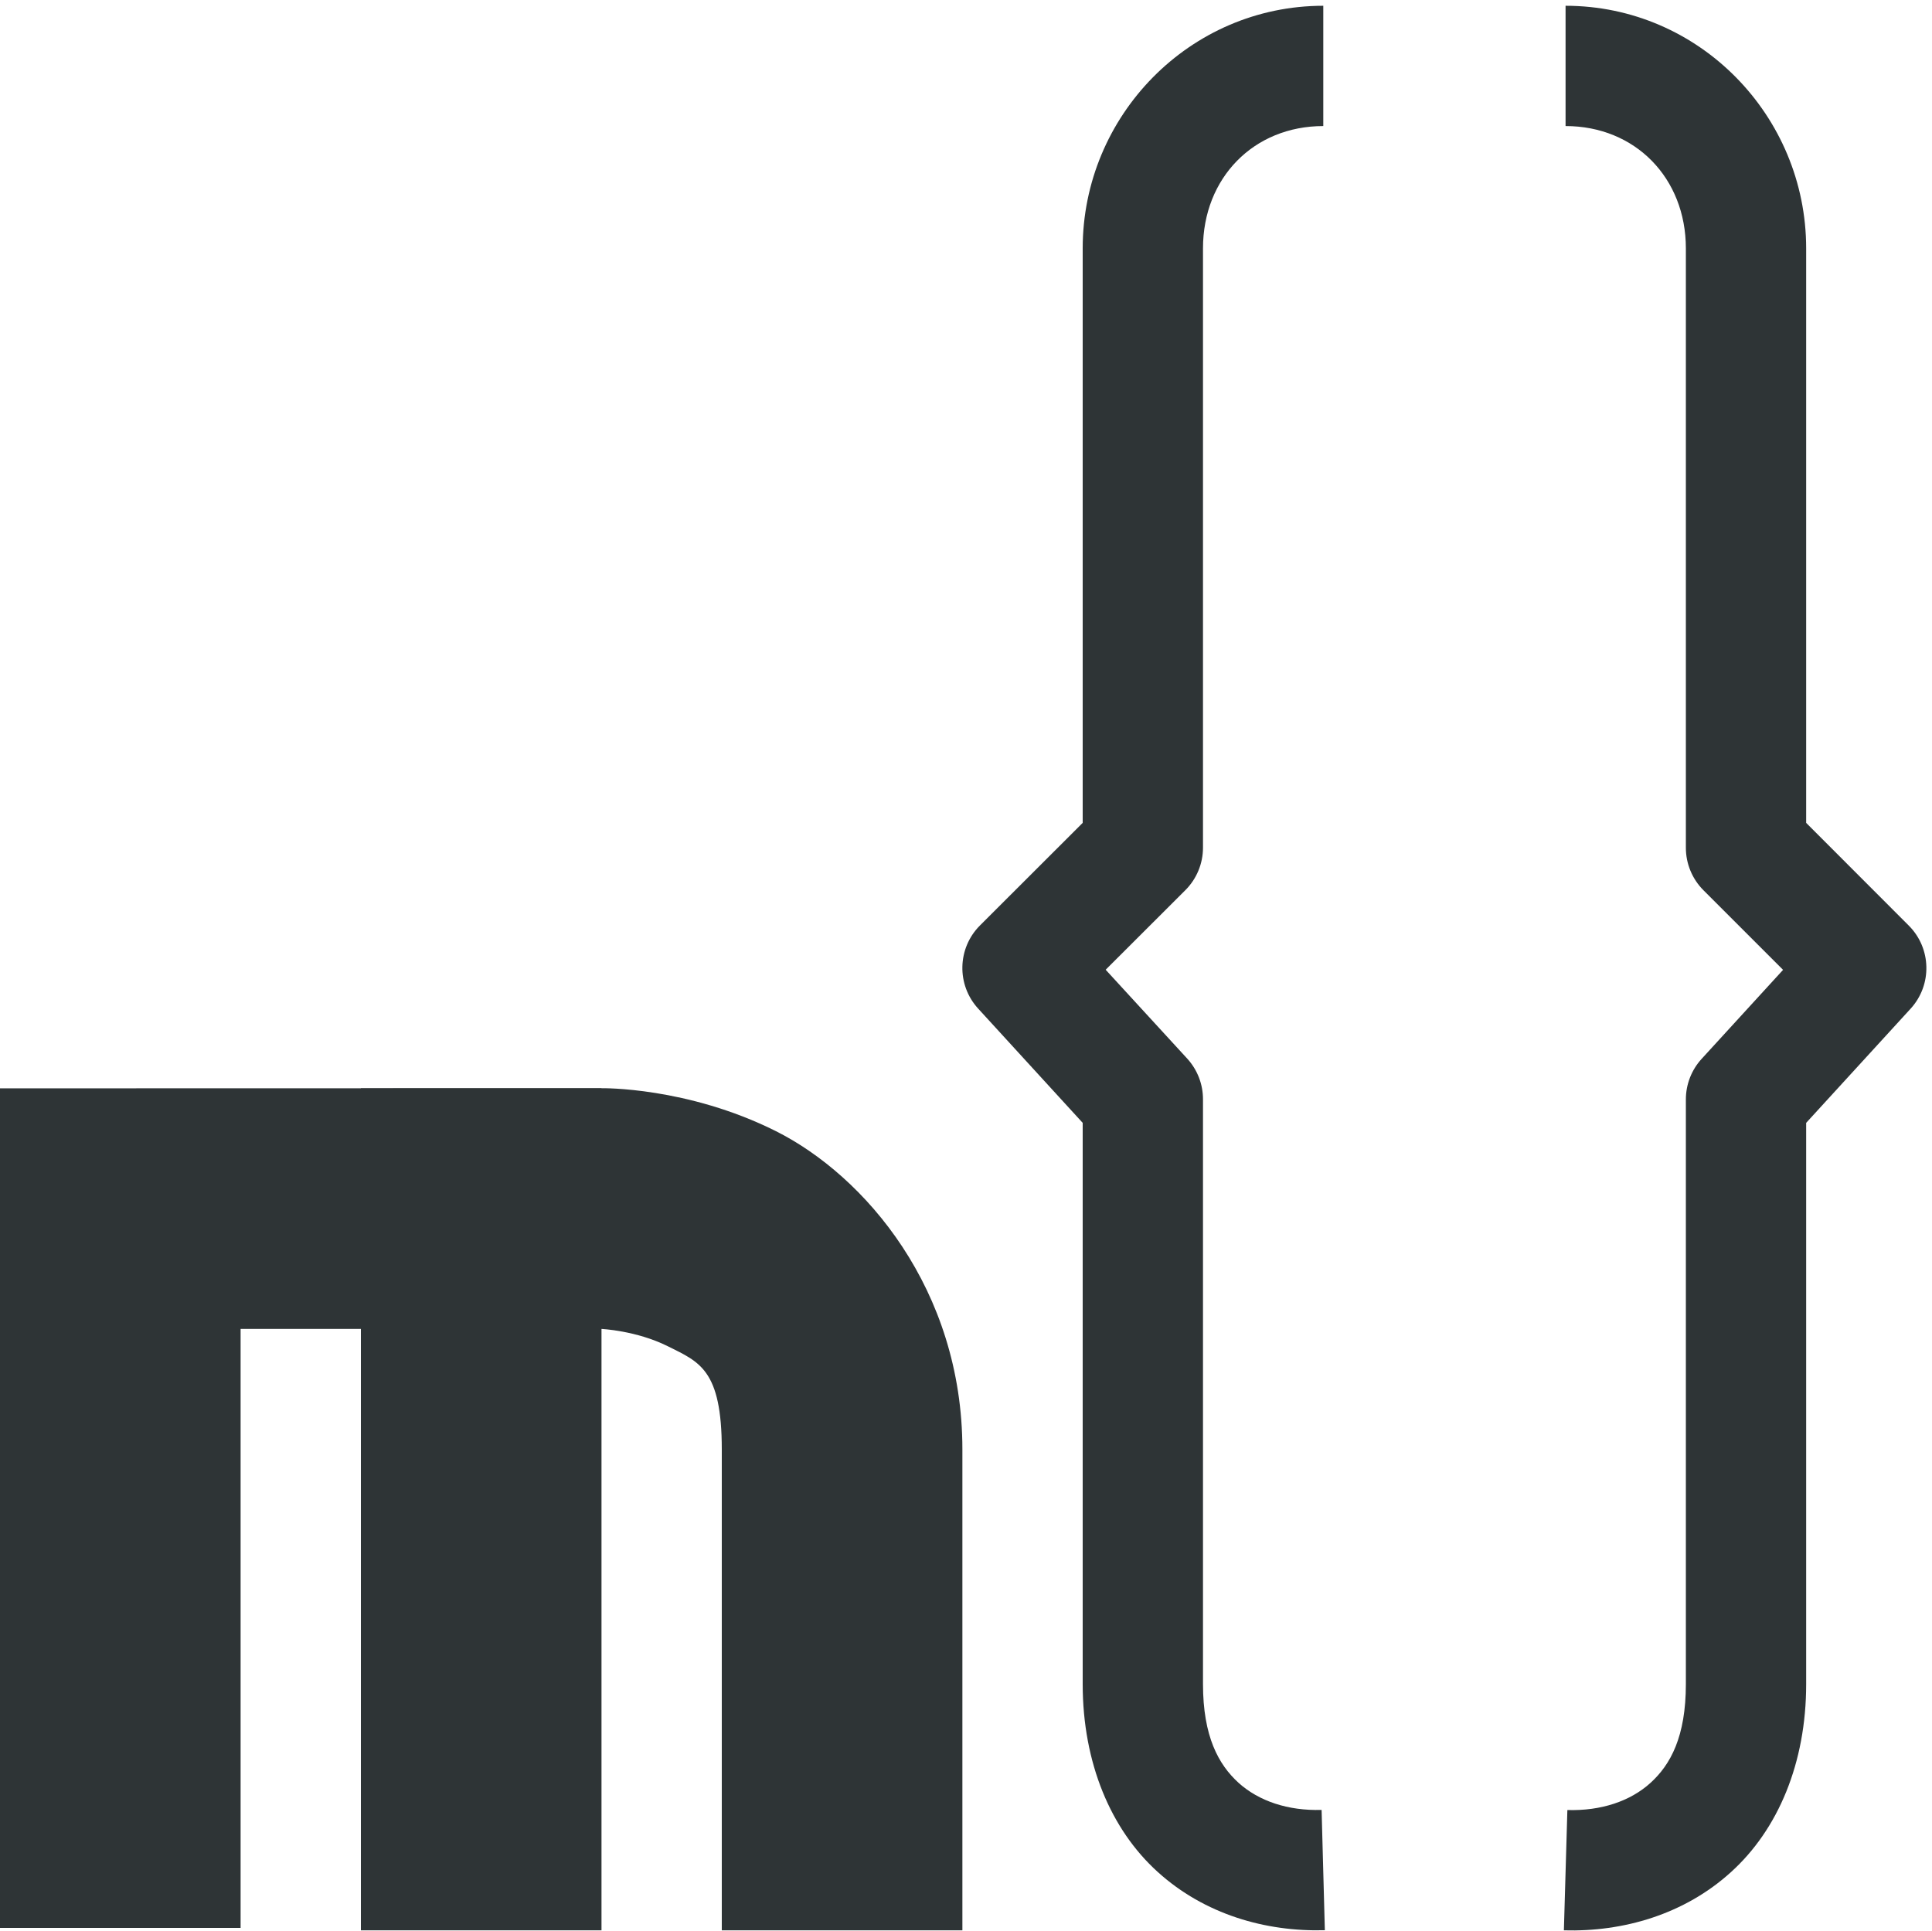
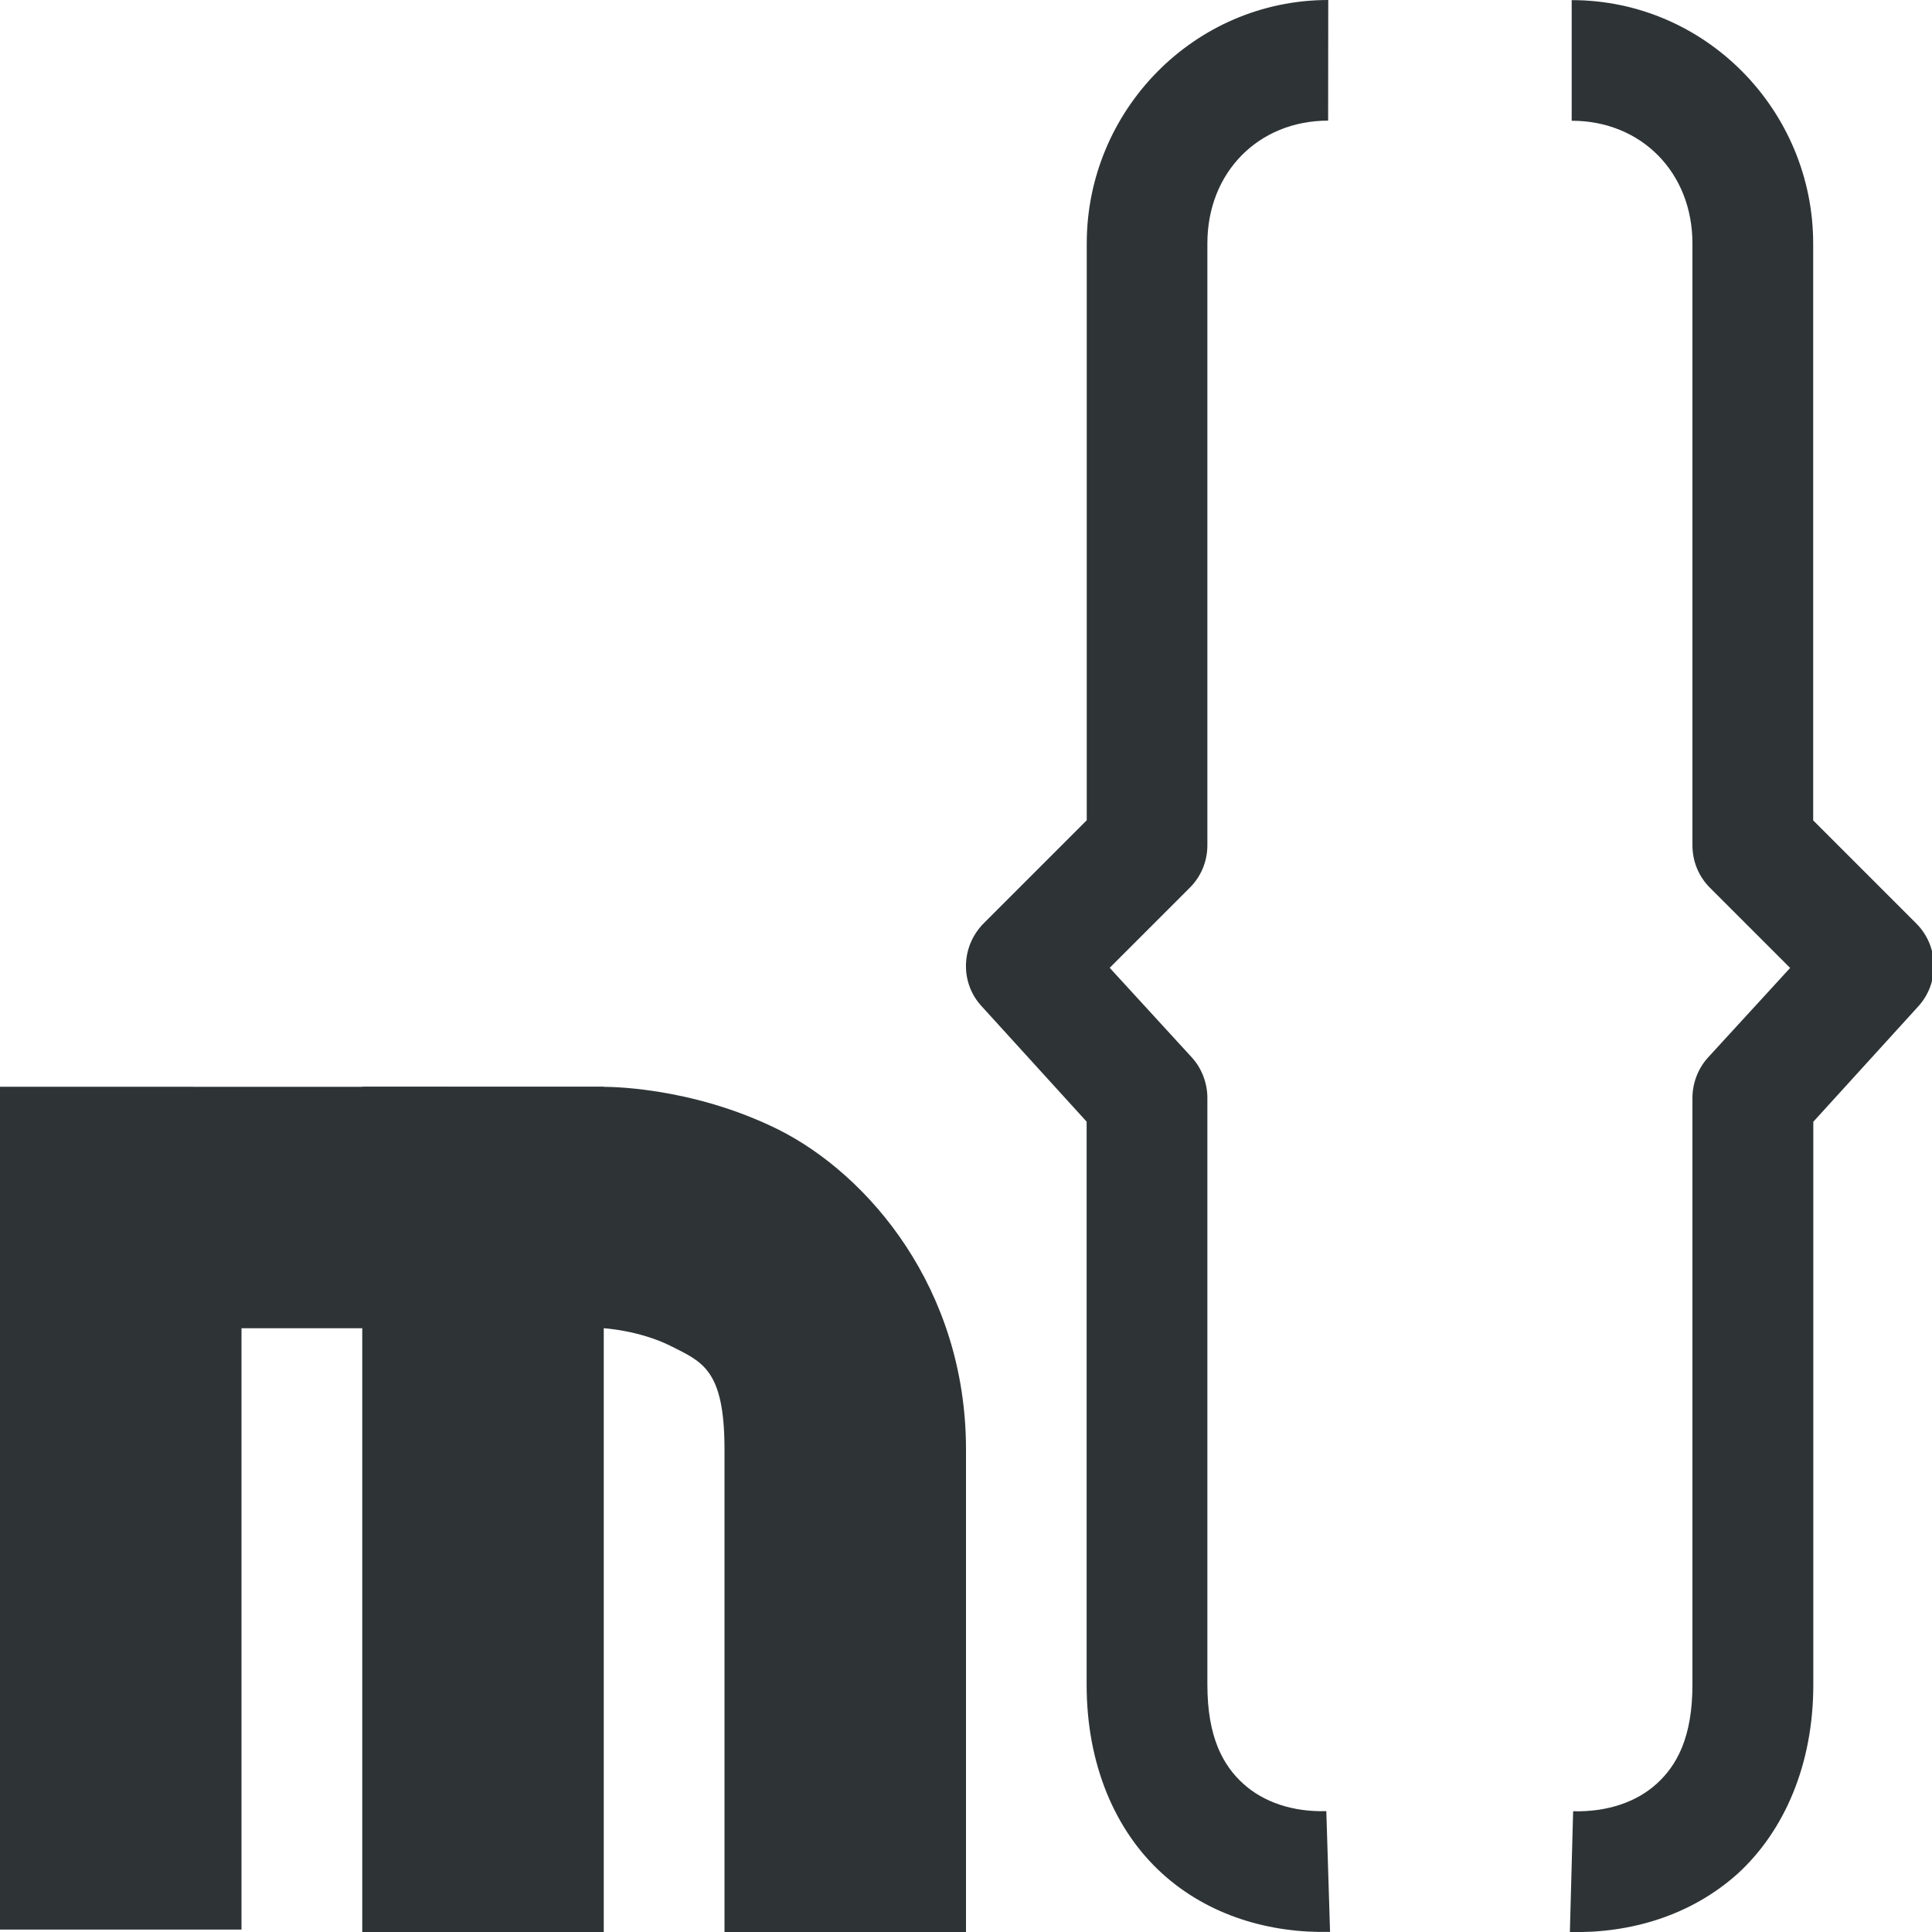
- <svg xmlns="http://www.w3.org/2000/svg" width="16.06" height="16.048">
-   <g color="#000" font-weight="400" font-family="sans-serif" fill="#2e3436">
-     <path d="M11 .048c-1.11 0-2 .914-2 2.017v4.776l-.854.853a.5.5 0 0 0-.015.691l.869.95V14c0 .657.234 1.21.623 1.562.389.353.897.499 1.39.485l-.027-1c-.28.008-.521-.073-.69-.225C10.129 14.67 10 14.436 10 14V9.14a.5.5 0 0 0-.13-.338l-.679-.74.663-.662A.5.5 0 0 0 10 7.048V2.065c0-.585.421-1.017 1-1.017zm-11 9v6.98h2v-4.98h2.998s.29.013.553.144c.262.131.449.193.449.86v3.996h2V12.05c0-1.333-.813-2.276-1.55-2.646-.739-.37-1.448-.357-1.448-.357H5z" style="line-height:normal;font-variant-ligatures:normal;font-variant-position:normal;font-variant-caps:normal;font-variant-numeric:normal;font-variant-alternates:normal;font-feature-settings:normal;text-indent:0;text-align:start;text-decoration-line:none;text-decoration-style:solid;text-decoration-color:#000;text-transform:none;text-orientation:mixed;shape-padding:0;isolation:auto;mix-blend-mode:normal" overflow="visible" />
-     <path d="M3 9.048v7h2v-7zm10.014-9v1c.579 0 1 .432 1 1.017v4.983a.5.5 0 0 0 .146.353l.662.662-.677.74a.5.5 0 0 0-.131.338v4.86c0 .436-.127.67-.295.822-.168.152-.41.233-.69.225l-.029 1c.493.014 1.002-.132 1.39-.485.39-.353.624-.905.624-1.562V9.335l.869-.95a.5.5 0 0 0-.016-.69l-.853-.854V2.065c0-1.103-.89-2.017-2-2.017z" style="line-height:normal;font-variant-ligatures:normal;font-variant-position:normal;font-variant-caps:normal;font-variant-numeric:normal;font-variant-alternates:normal;font-feature-settings:normal;text-indent:0;text-align:start;text-decoration-line:none;text-decoration-style:solid;text-decoration-color:#000;text-transform:none;text-orientation:mixed;shape-padding:0;isolation:auto;mix-blend-mode:normal" overflow="visible" />
+ <svg xmlns="http://www.w3.org/2000/svg" height="16px" viewBox="0 0 16 16" width="16px">
+   <filter id="a" height="100%" width="100%" x="0%" y="0%">
+     <feColorMatrix in="SourceGraphic" type="matrix" values="0 0 0 0 1 0 0 0 0 1 0 0 0 0 1 0 0 0 1 0" />
+   </filter>
+   <mask id="b">
+     <g filter="url(#a)">
+       <path d="m 0 0 h 16 v 16 h -16 z" fill-opacity="0.3" />
+     </g>
+   </mask>
+   <clipPath id="c">
+     <path d="m 0 0 h 800 v 800 h -800 z" />
+   </clipPath>
+   <mask id="d">
+     <g filter="url(#a)">
+       <path d="m 0 0 h 16 v 16 h -16 z" fill-opacity="0.35" />
+     </g>
+   </mask>
+   <clipPath id="e">
+     <path d="m 0 0 h 800 v 800 h -800 z" />
+   </clipPath>
+   <mask id="f">
+     <g filter="url(#a)">
+       <path d="m 0 0 h 16 v 16 h -16 z" fill-opacity="0.35" />
+     </g>
+   </mask>
+   <clipPath id="g">
+     <path d="m 0 0 h 800 v 800 h -800 z" />
+   </clipPath>
+   <mask id="h">
+     <g filter="url(#a)">
+       <path d="m 0 0 h 16 v 16 h -16 z" fill-opacity="0.35" />
+     </g>
+   </mask>
+   <clipPath id="i">
+     <path d="m 0 0 h 800 v 800 h -800 z" />
+   </clipPath>
+   <mask id="j">
+     <g filter="url(#a)">
+       <path d="m 0 0 h 16 v 16 h -16 z" fill-opacity="0.35" />
+     </g>
+   </mask>
+   <clipPath id="k">
+     <path d="m 0 0 h 800 v 800 h -800 z" />
+   </clipPath>
+   <g clip-path="url(#c)" mask="url(#b)" transform="matrix(1 0 0 1 -200 -420)">
+     <path d="m 142.5 351 h 10.449 c -1.184 0.492 -1.297 2.457 0 3 h -10.449 z m 0 0" fill="#2e3436" />
+   </g>
+   <g clip-path="url(#e)" mask="url(#d)" transform="matrix(1 0 0 1 -200 -420)">
+     <path d="m 104 502 c 0 0.551 -0.449 1 -1 1 s -1 -0.449 -1 -1 s 0.449 -1 1 -1 s 1 0.449 1 1 z m 0 0" fill="#2e3436" />
+   </g>
+   <g clip-path="url(#g)" mask="url(#f)" transform="matrix(1 0 0 1 -200 -420)">
+     <path d="m 106 501 v 2 h 8 v -2 z m 0 0" fill="#2e3436" fill-rule="evenodd" />
+   </g>
+   <g clip-path="url(#i)" mask="url(#h)" transform="matrix(1 0 0 1 -200 -420)">
+     <path d="m 104 514 c 0 0.551 -0.449 1 -1 1 s -1 -0.449 -1 -1 s 0.449 -1 1 -1 s 1 0.449 1 1 z m 0 0" fill="#2e3436" />
+   </g>
+   <g clip-path="url(#k)" mask="url(#j)" transform="matrix(1 0 0 1 -200 -420)">
+     <path d="m 106 513 v 2 h 8 v -2 z m 0 0" fill="#2e3436" fill-rule="evenodd" />
+   </g>
+   <g fill="#2e3436">
+     <path d="m 11 0 c -1.109 0 -2 0.914 -2 2.016 v 4.777 l -0.852 0.852 c -0.191 0.191 -0.199 0.496 -0.016 0.691 l 0.867 0.953 v 4.664 c 0 0.656 0.234 1.207 0.625 1.562 c 0.387 0.352 0.895 0.496 1.391 0.484 l -0.031 -1 c -0.277 0.008 -0.52 -0.074 -0.688 -0.227 c -0.168 -0.152 -0.297 -0.387 -0.297 -0.82 v -4.859 c 0 -0.125 -0.047 -0.246 -0.129 -0.336 l -0.68 -0.742 l 0.664 -0.664 c 0.094 -0.094 0.145 -0.219 0.145 -0.352 v -4.984 c 0 -0.586 0.422 -1.016 1 -1.016 z m 0 0" />
+     <path d="m 0 9 v 6.98 h 2 v -4.98 h 3 s 0.289 0.016 0.551 0.145 c 0.262 0.133 0.449 0.191 0.449 0.859 v 3.996 h 2 v -3.996 c 0 -1.336 -0.812 -2.277 -1.551 -2.648 c -0.738 -0.367 -1.449 -0.355 -1.449 -0.355 z m 0 0" />
+     <path d="m 3 9 v 7 h 2 v -7 z m 0 0" />
+     <path d="m 13.016 0 v 1 c 0.578 0 1 0.43 1 1.016 v 4.984 c 0 0.133 0.051 0.258 0.145 0.352 l 0.664 0.664 l -0.68 0.742 c -0.082 0.09 -0.129 0.211 -0.129 0.336 v 4.859 c 0 0.434 -0.129 0.668 -0.297 0.82 c -0.168 0.152 -0.41 0.234 -0.691 0.227 l -0.027 1 c 0.496 0.012 1 -0.133 1.391 -0.484 c 0.387 -0.355 0.625 -0.906 0.625 -1.562 v -4.664 l 0.867 -0.953 c 0.18 -0.195 0.176 -0.5 -0.016 -0.691 l -0.852 -0.852 v -4.777 c 0 -1.102 -0.891 -2.016 -2 -2.016 z m 0 0" />
  </g>
</svg>
